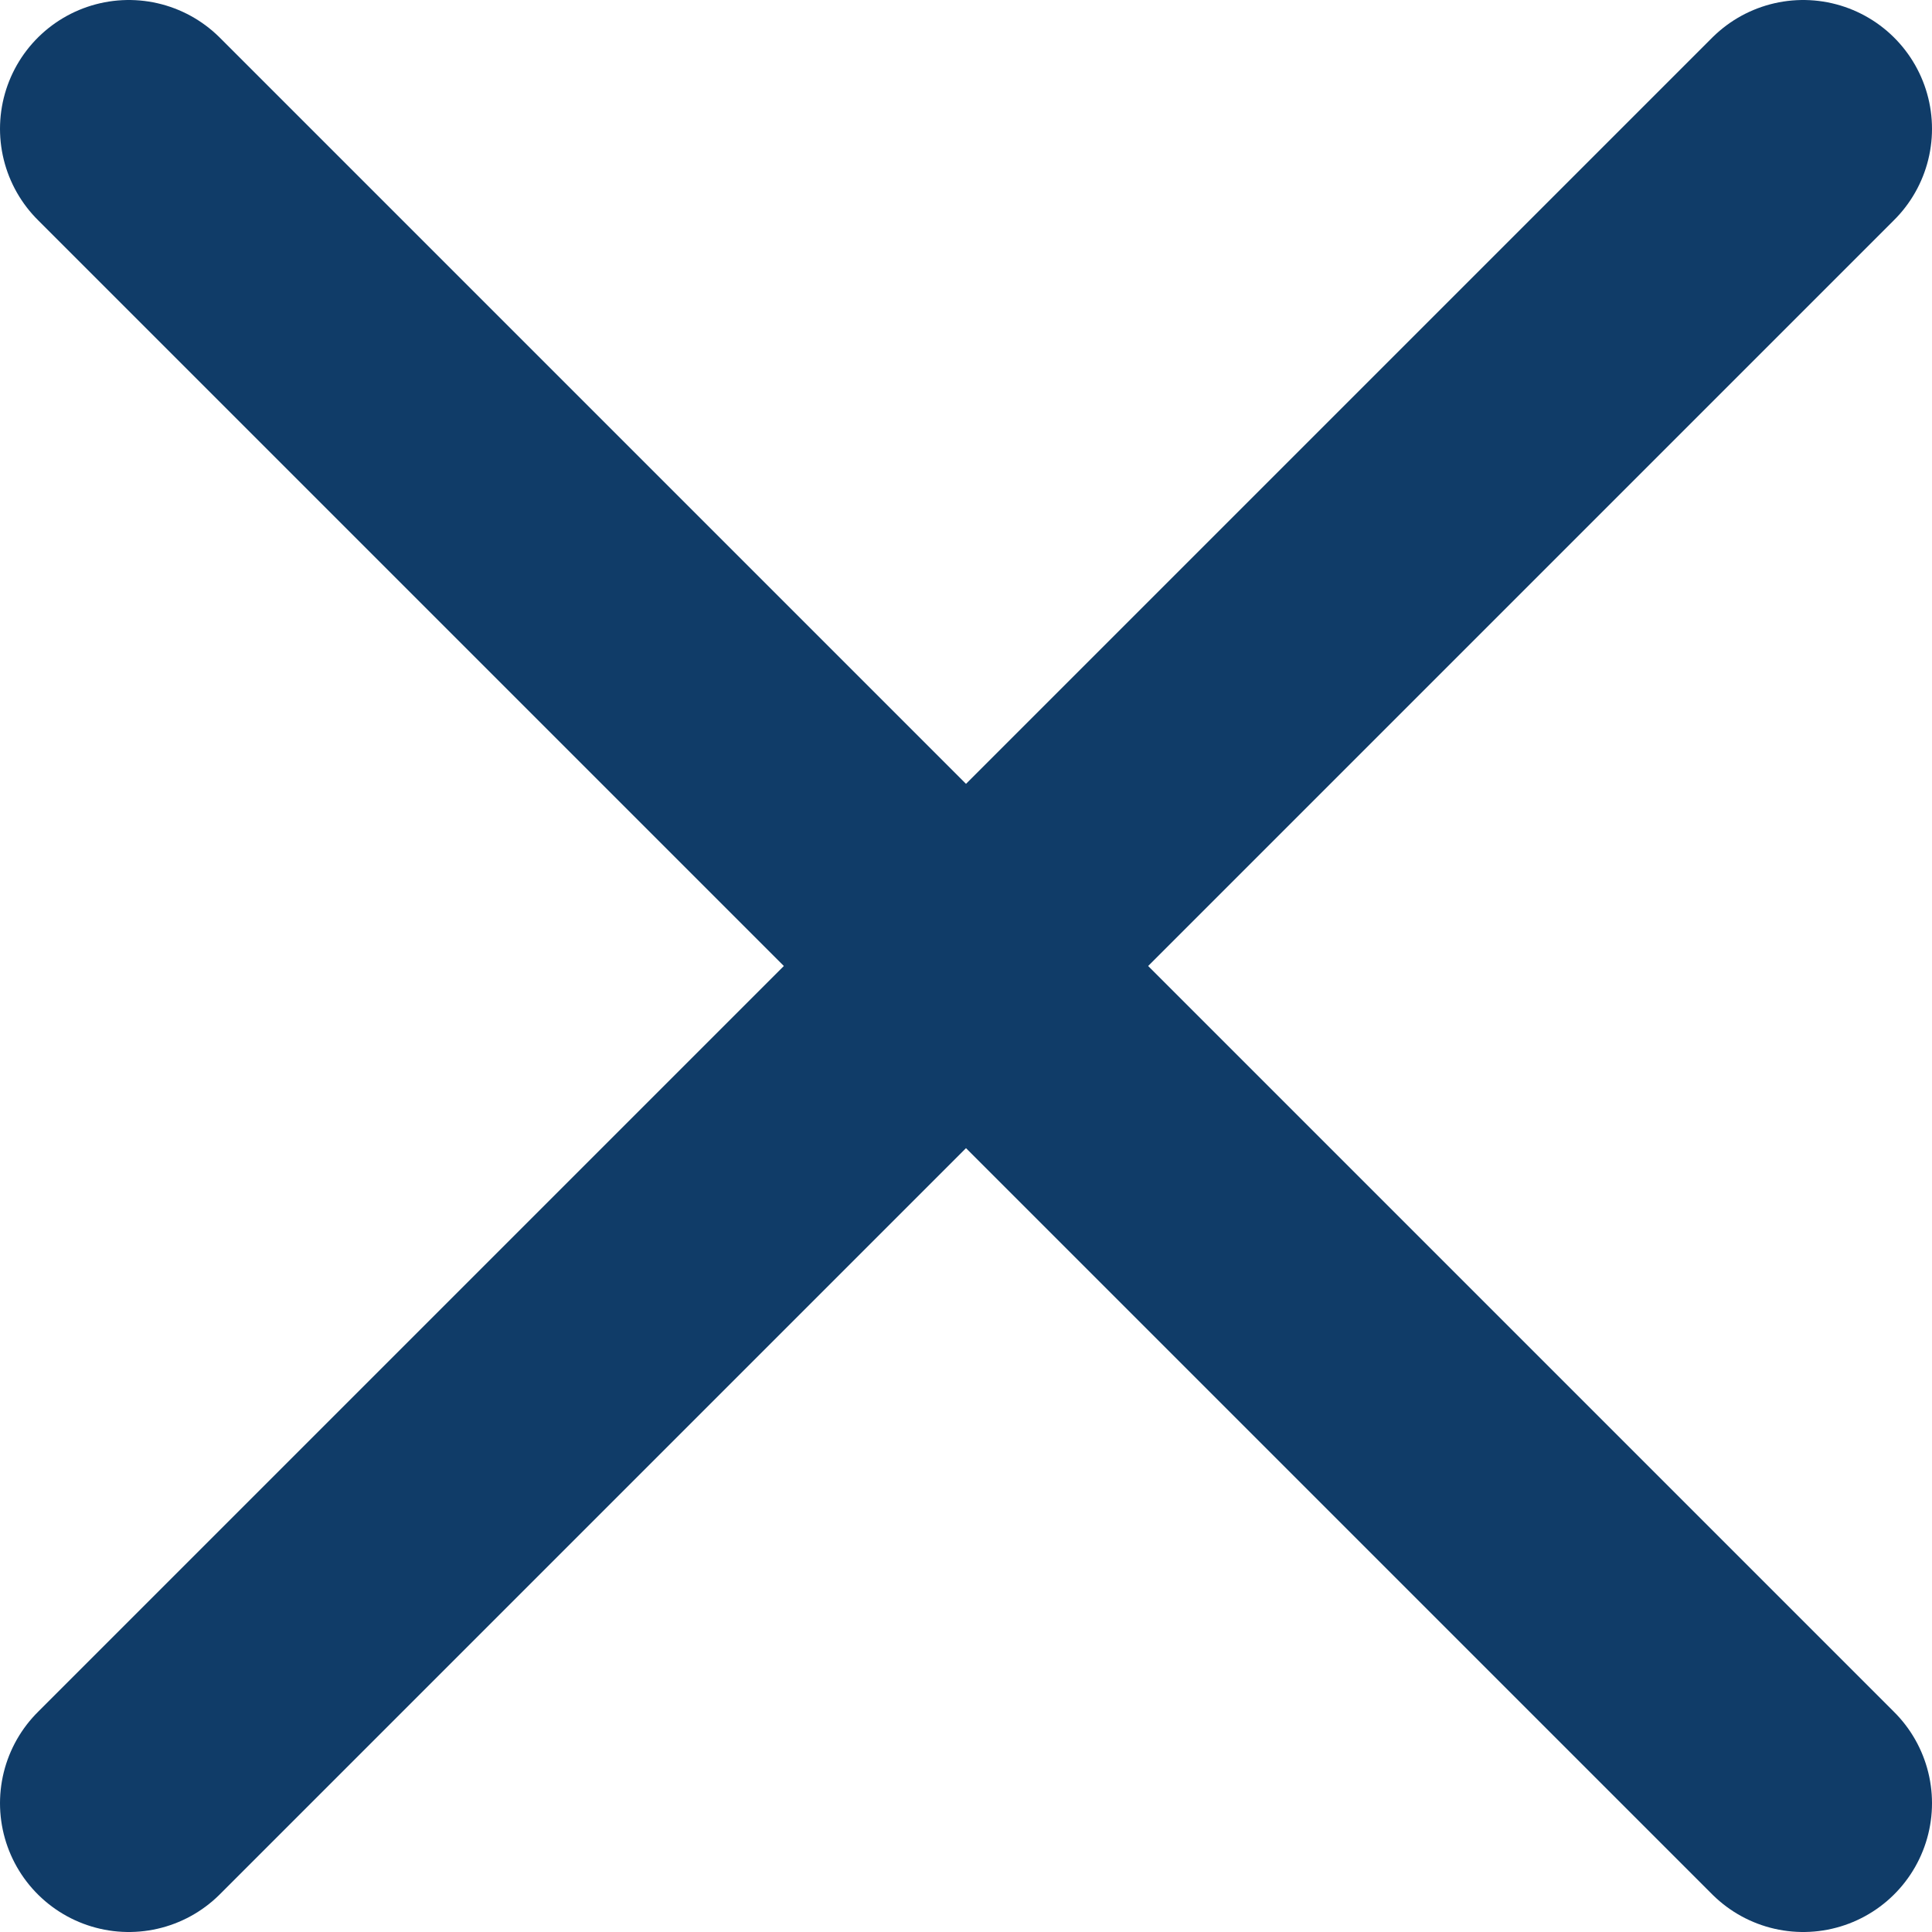
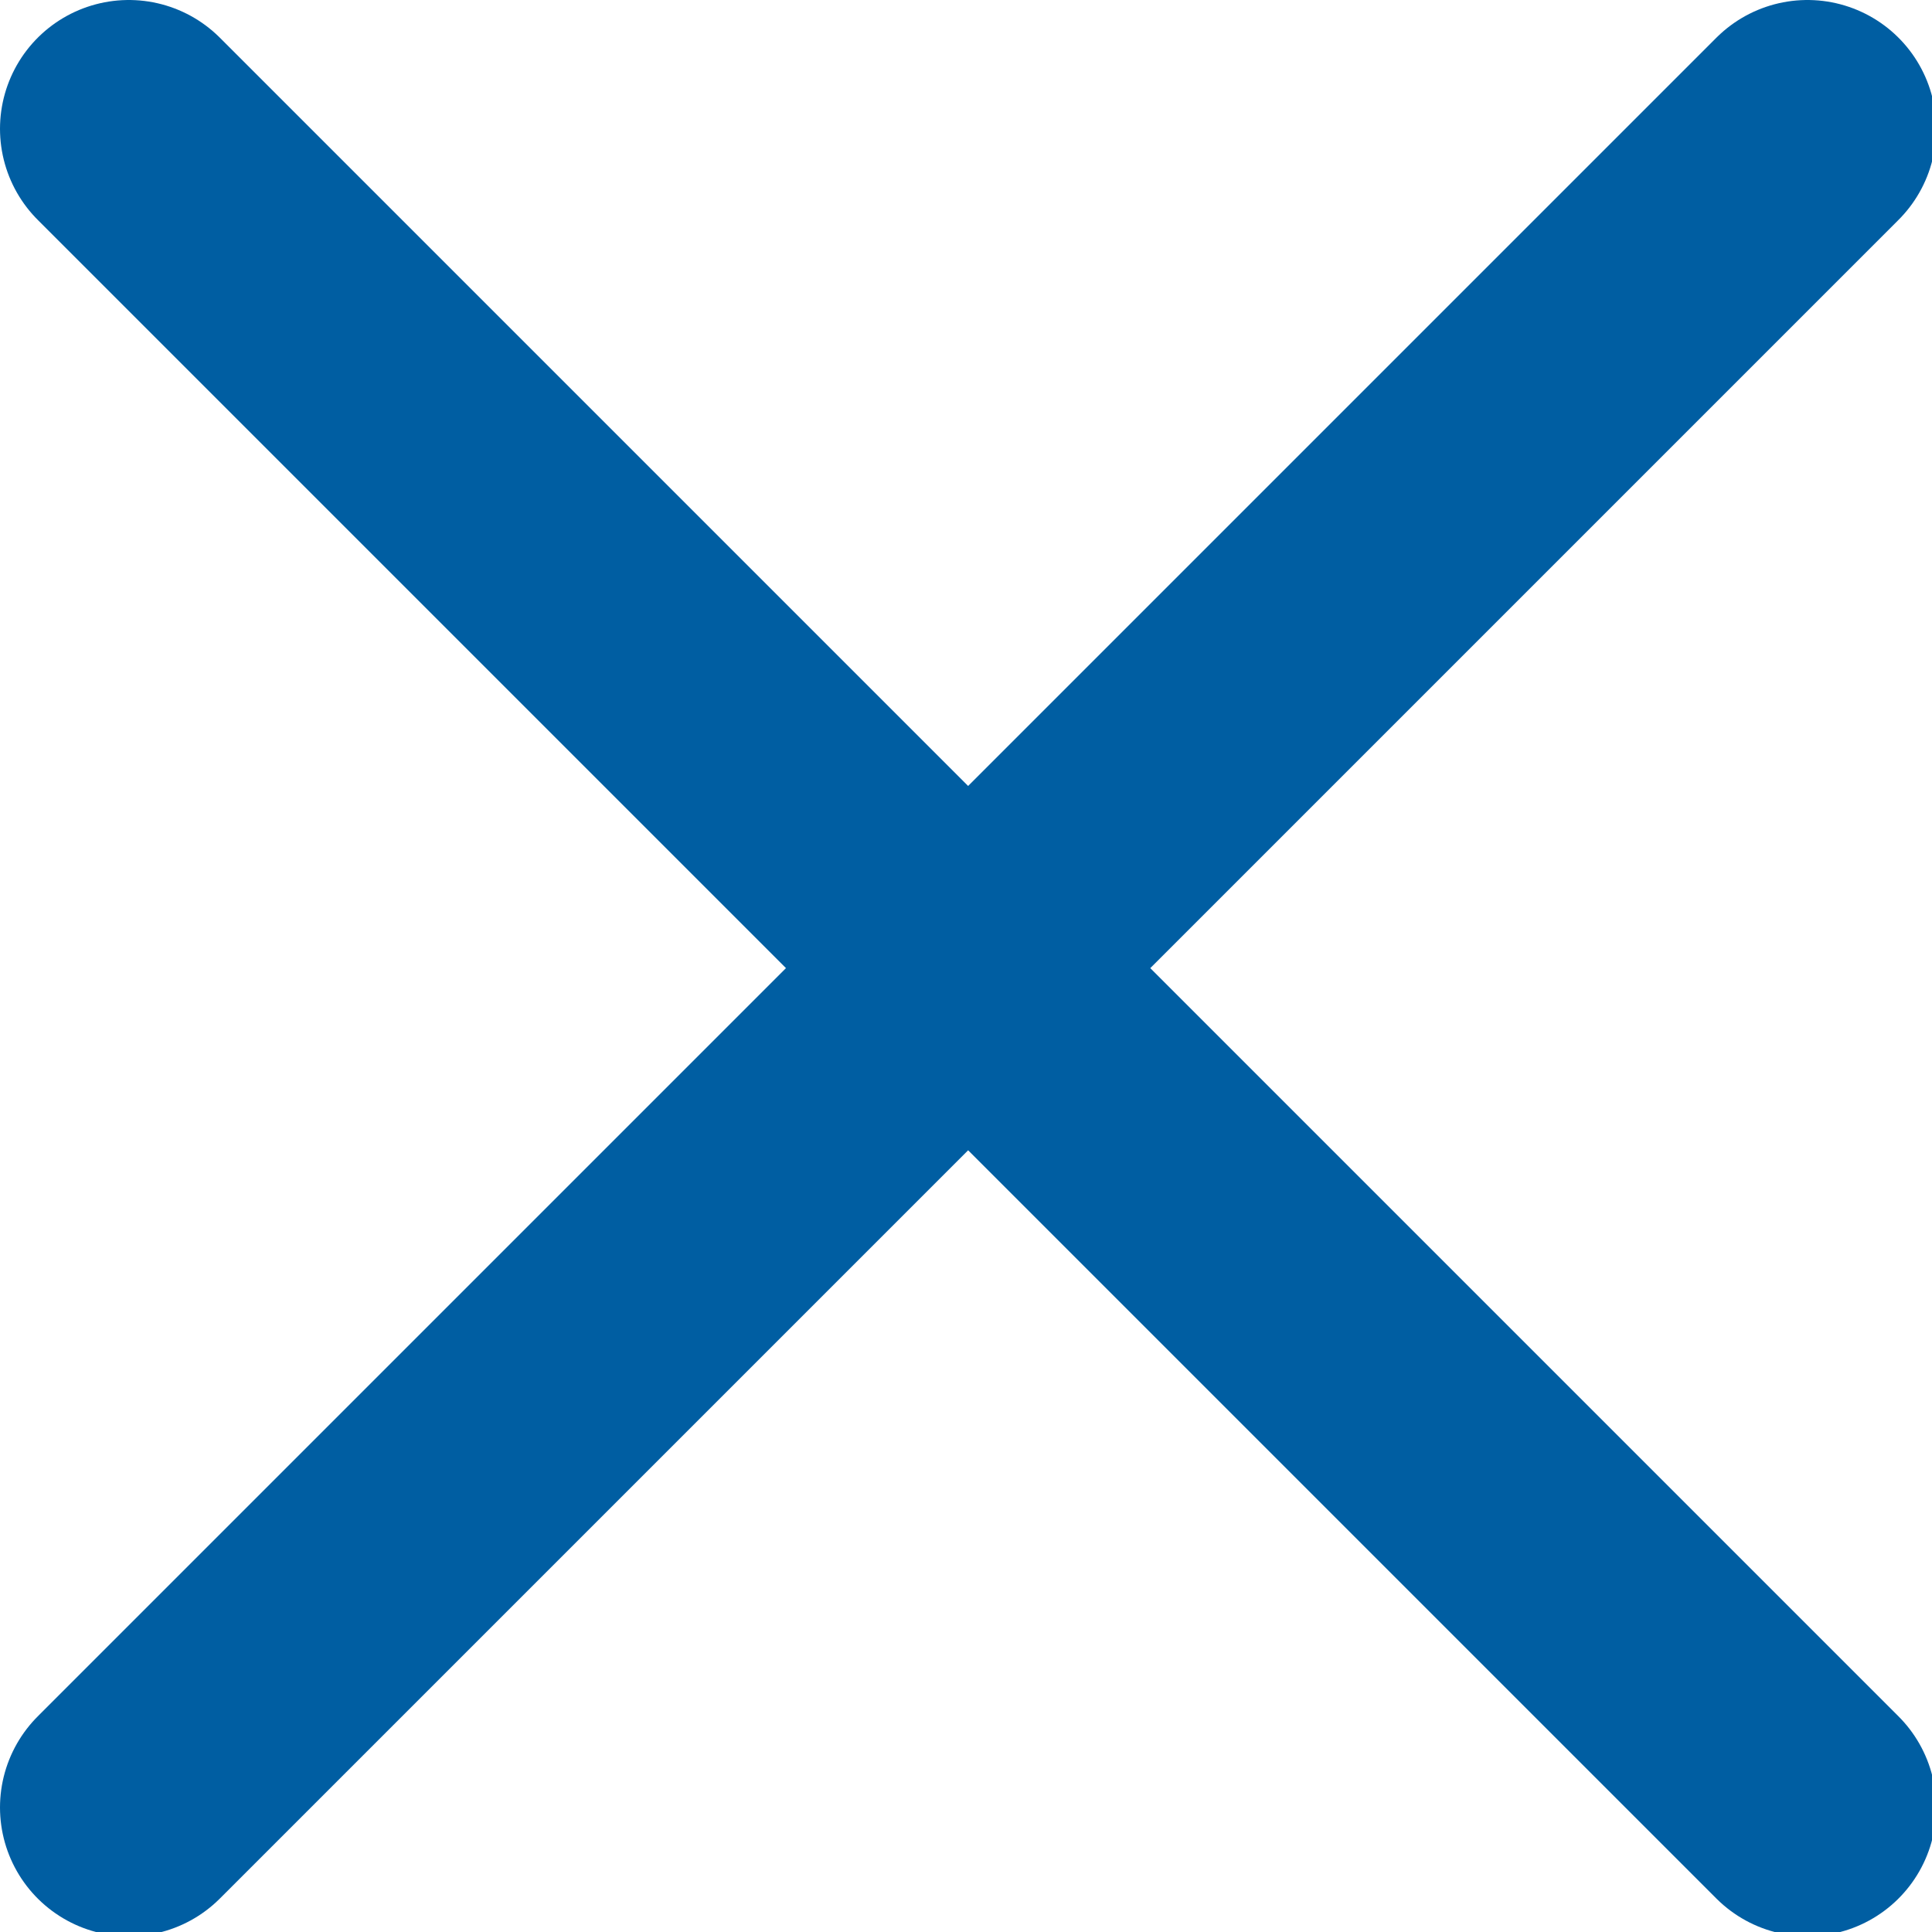
- <svg xmlns="http://www.w3.org/2000/svg" version="1.1" id="Layer_1" x="0px" y="0px" viewBox="0 0 15 15" style="enable-background:new 0 0 15 15;" xml:space="preserve">
-   <style type="text/css">
- 	.st0{fill:none;stroke:#103C68;stroke-width:2;stroke-linecap:round;}
- </style>
-   <path class="st0" d="M1,14L14,1 M14,14L1,1" />
+ <svg xmlns="http://www.w3.org/2000/svg" width="15" height="15" viewBox="0 0 15 15">
+   <path fill="none" stroke="#005EA2" stroke-linecap="round" stroke-width="2" d="M0 13.033L13.033 0M13.033 13.033L0 0" transform="translate(1 1)" />
</svg>
